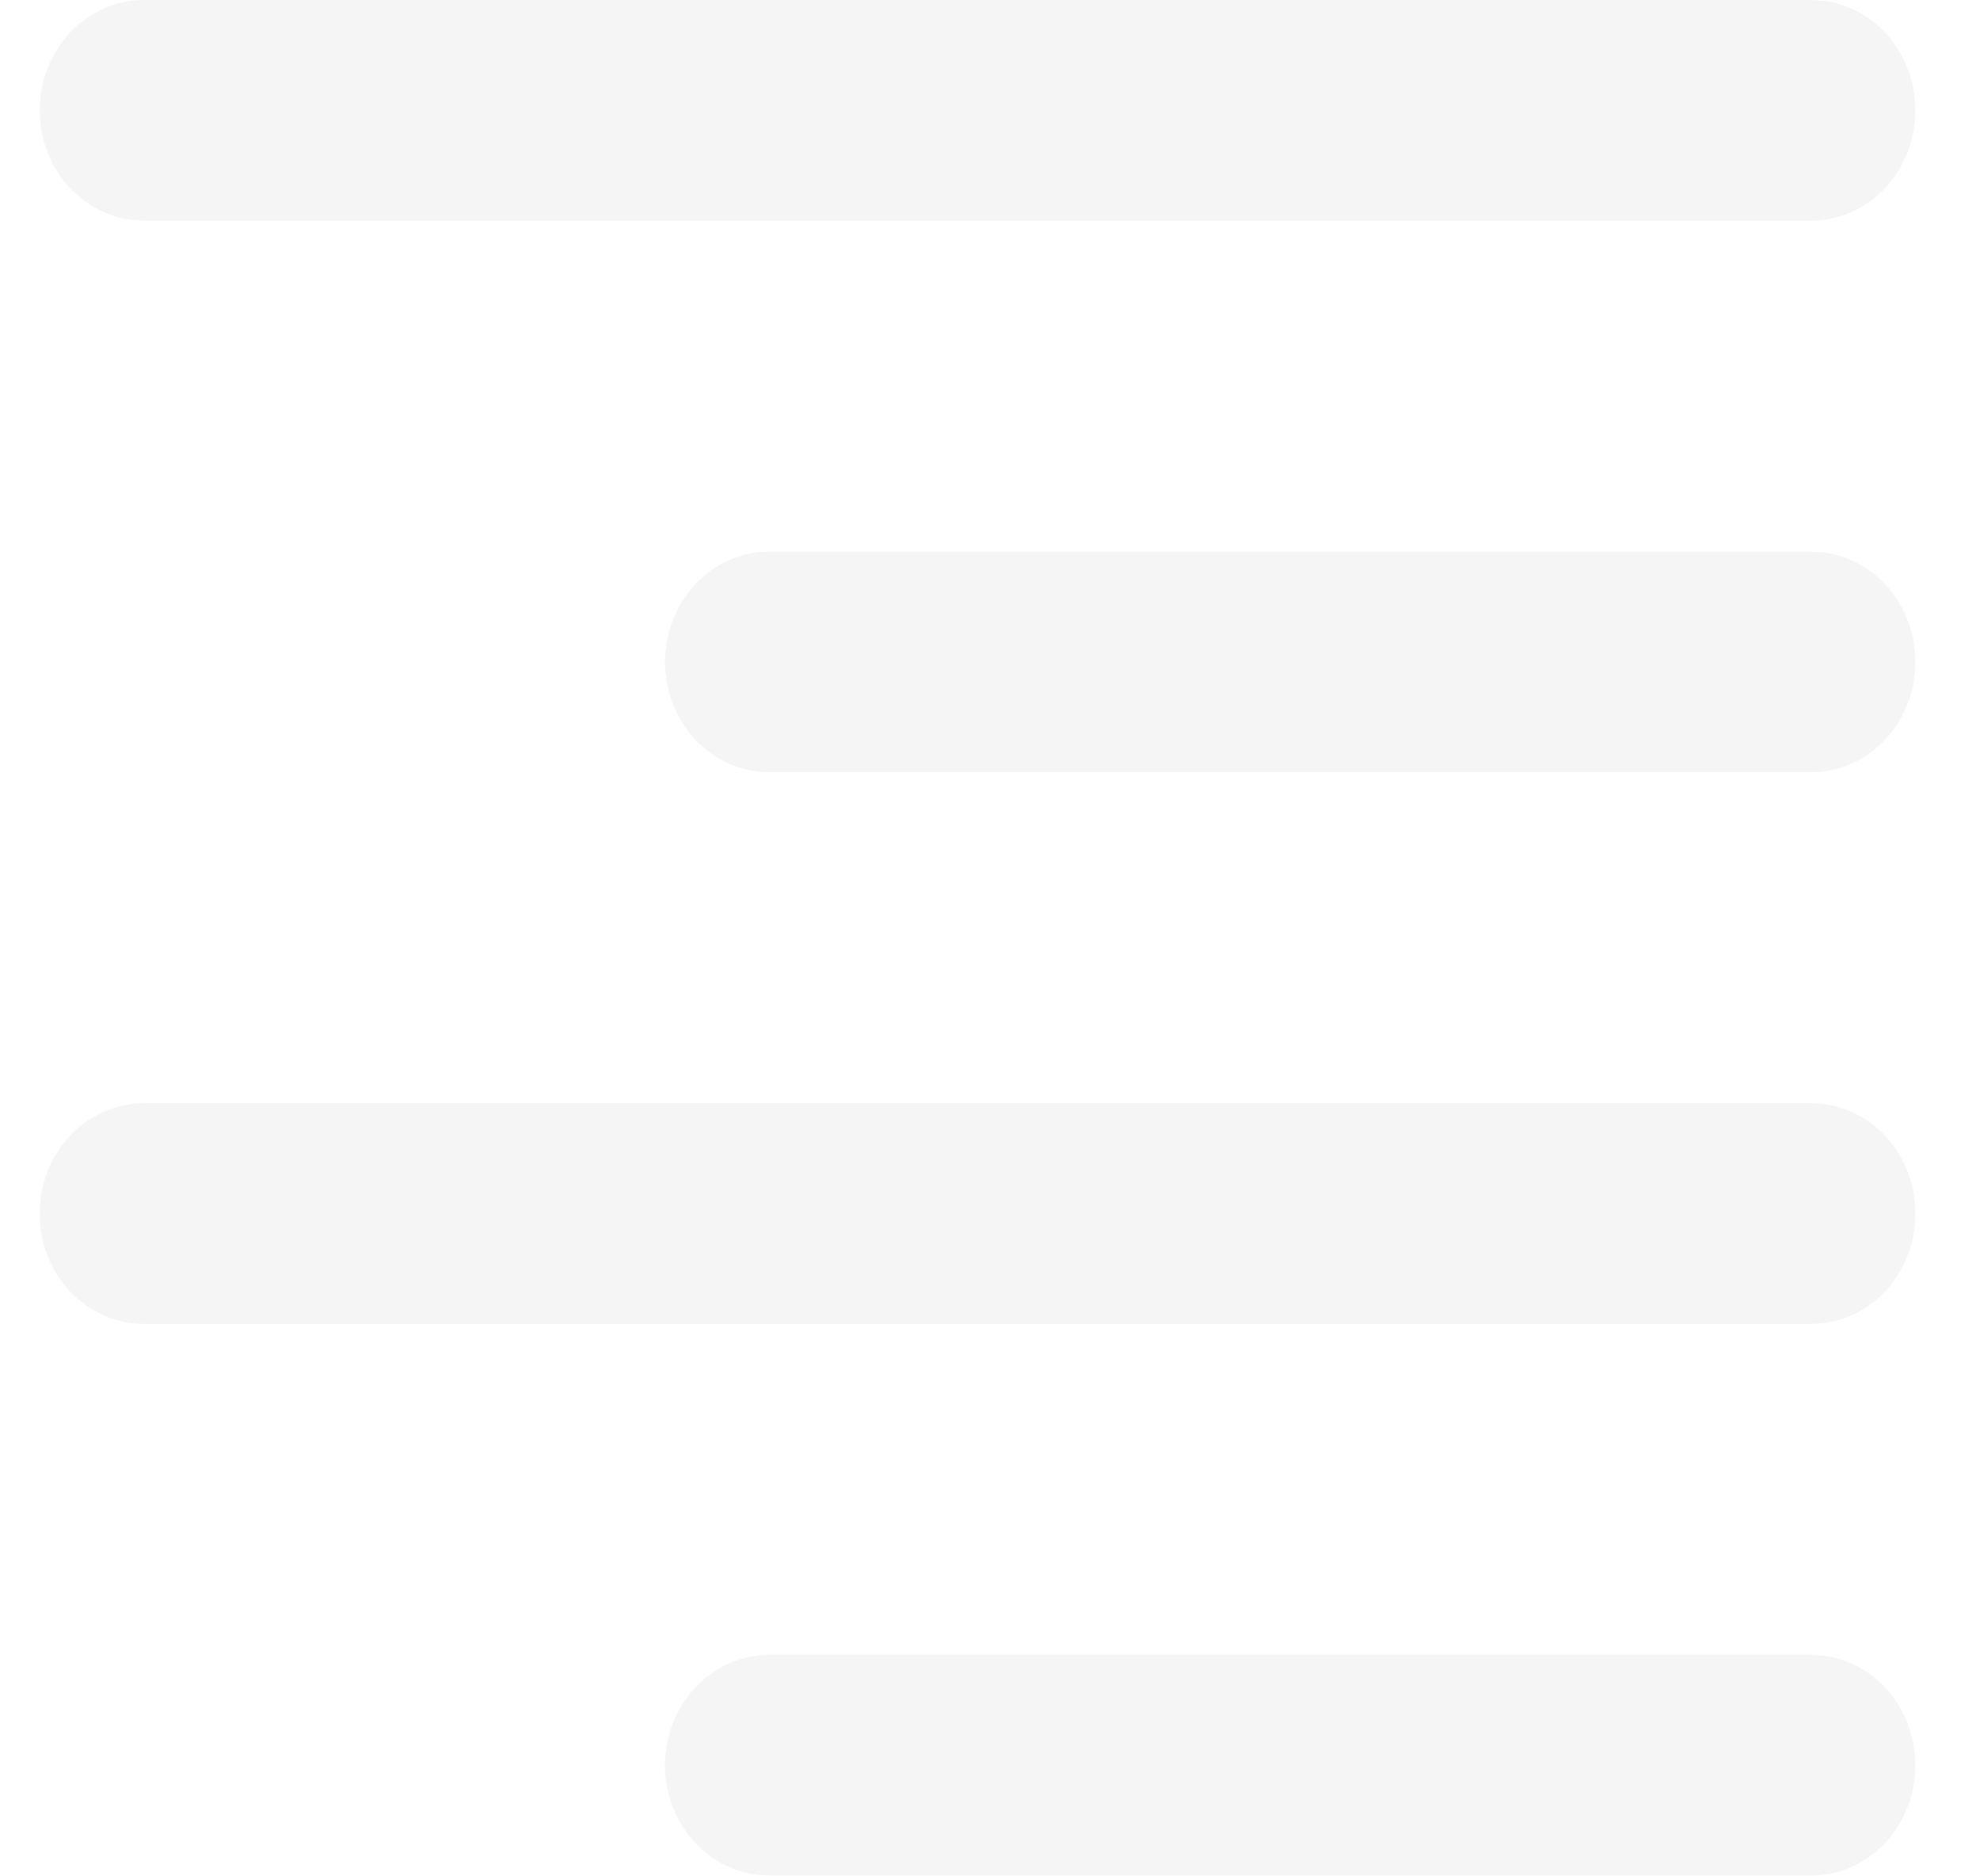
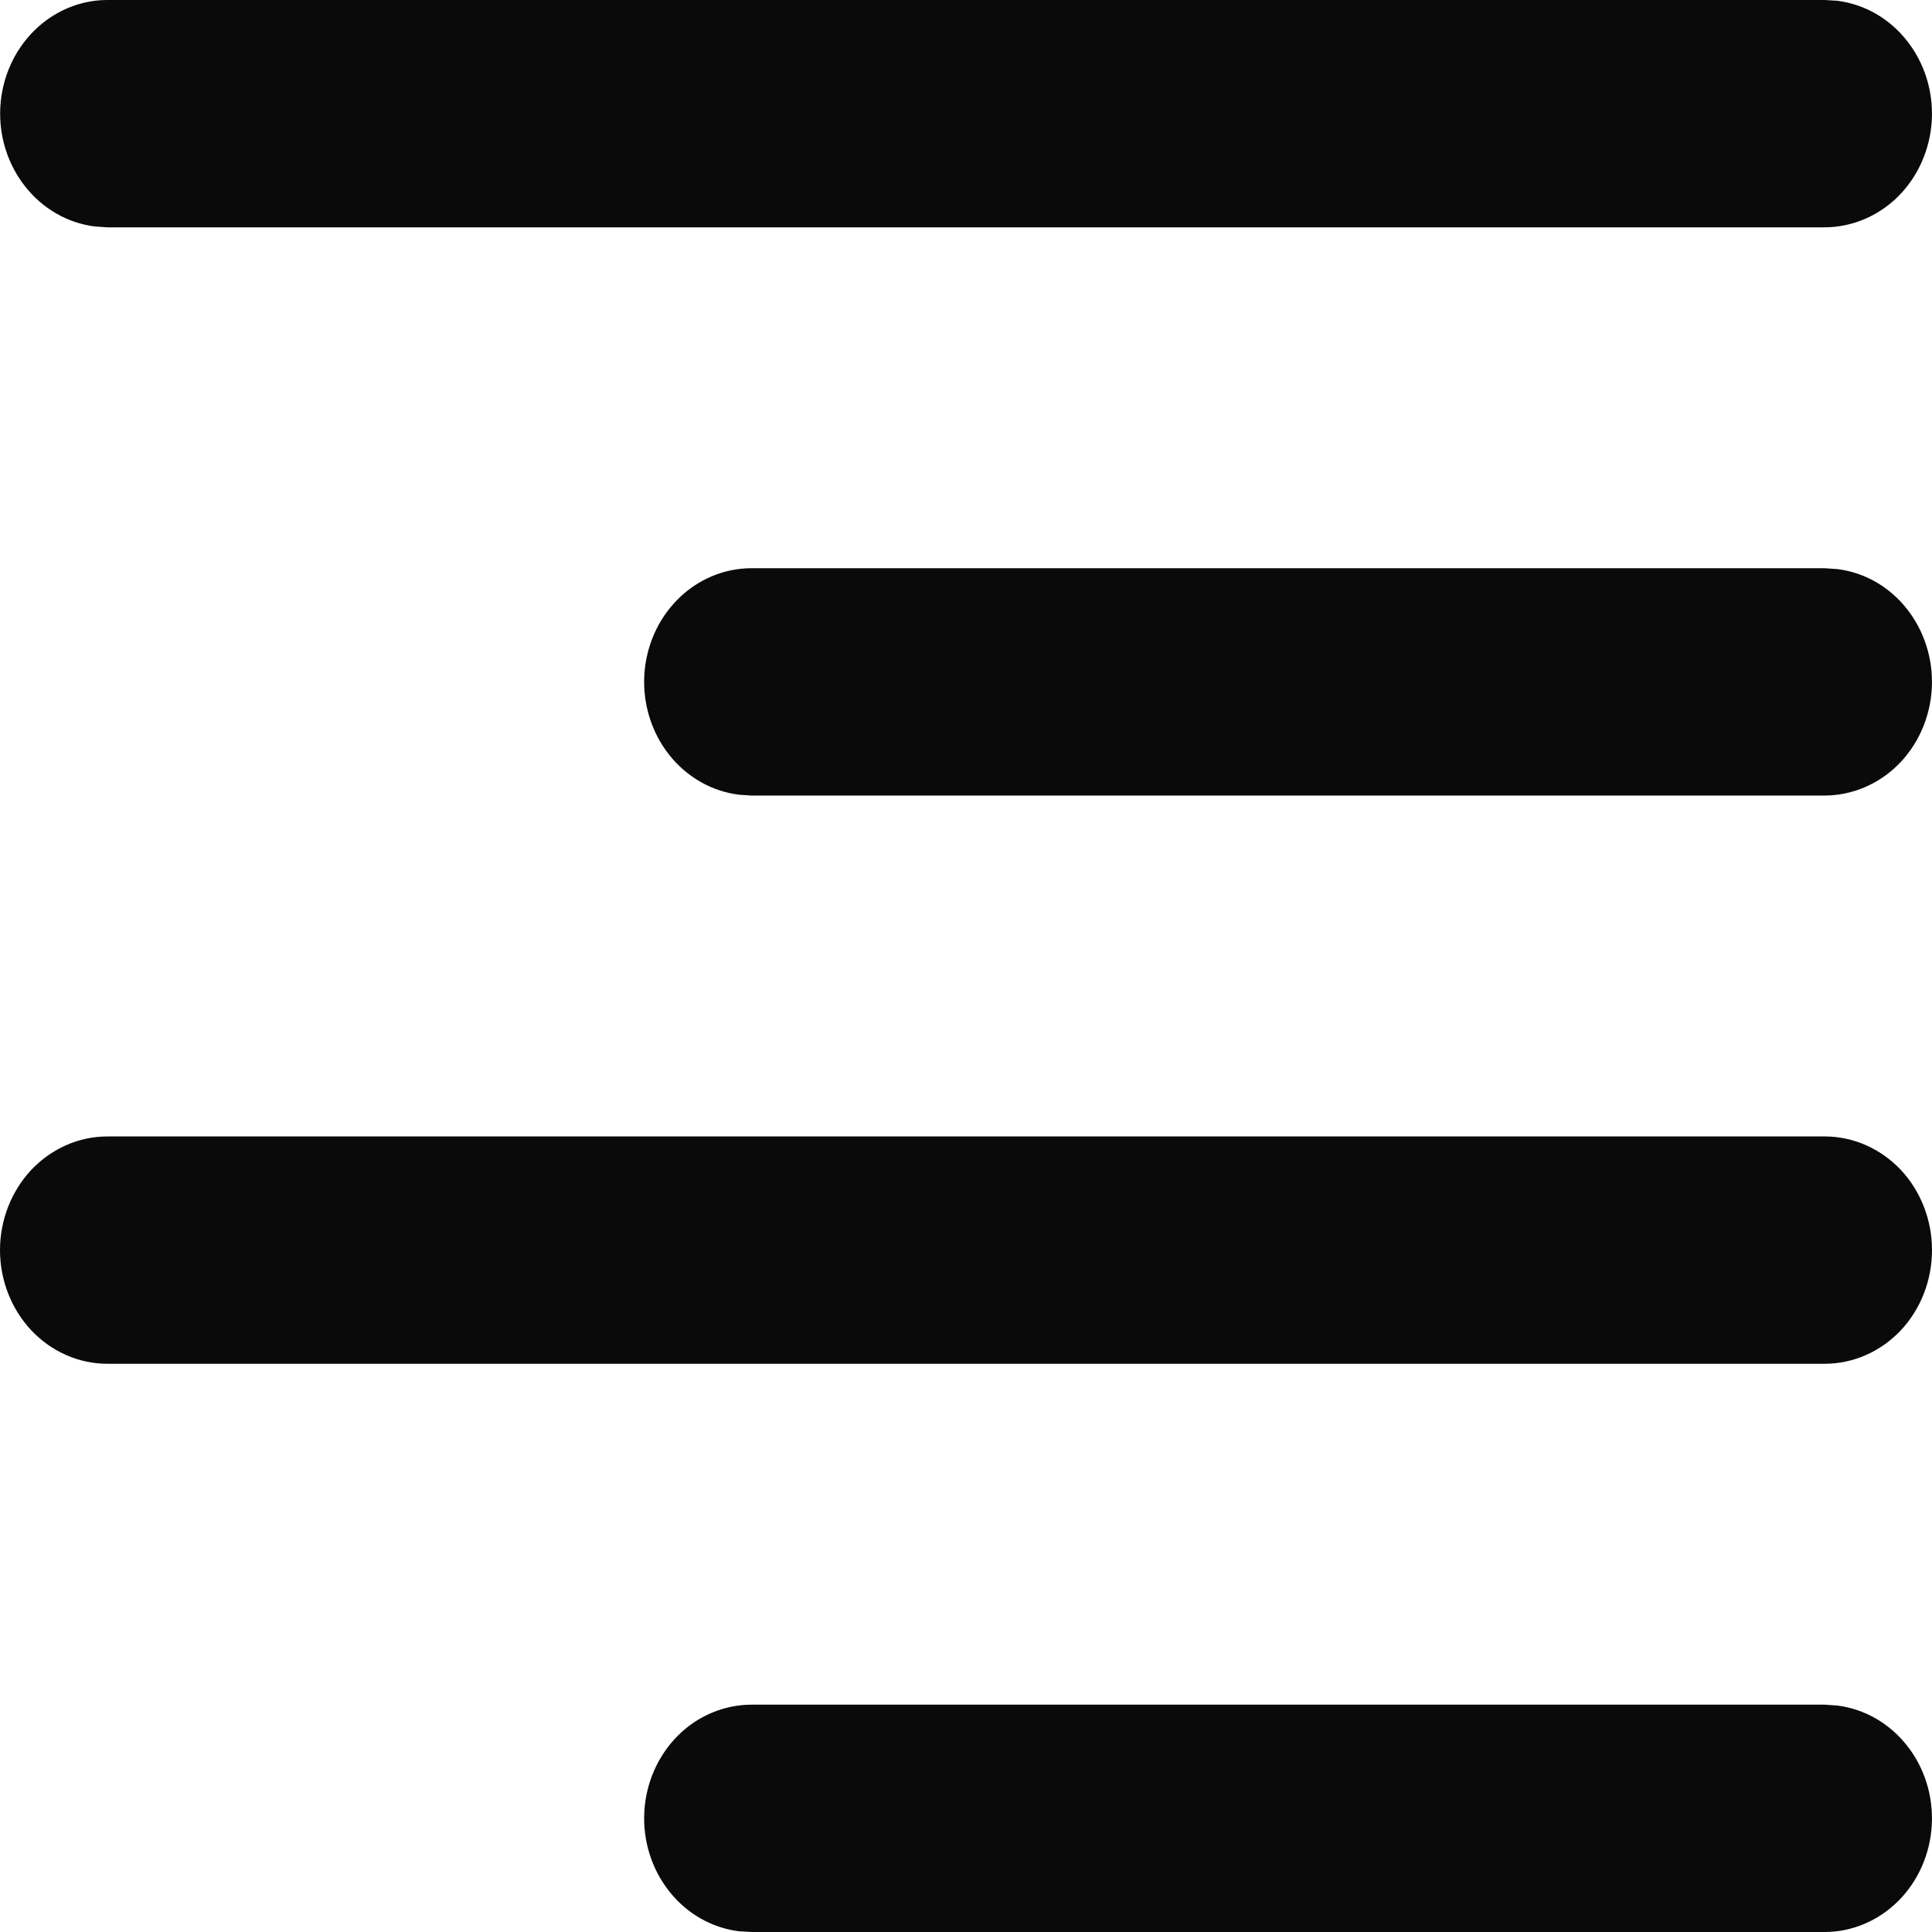
- <svg xmlns="http://www.w3.org/2000/svg" width="19" height="18" viewBox="0 0 19 18" fill="none">
-   <path d="M7.38 15.882C7.125 15.883 6.88 15.986 6.695 16.171C6.51 16.357 6.398 16.61 6.383 16.879C6.368 17.148 6.451 17.414 6.615 17.621C6.778 17.828 7.01 17.961 7.263 17.993L7.38 18H17.38C17.635 18 17.88 17.896 18.066 17.711C18.251 17.526 18.363 17.273 18.378 17.003C18.392 16.734 18.31 16.468 18.146 16.262C17.983 16.055 17.75 15.922 17.497 15.89L17.38 15.882H7.38ZM1.38 10.588C1.115 10.588 0.861 10.7 0.673 10.898C0.486 11.097 0.38 11.366 0.38 11.647C0.38 11.928 0.486 12.197 0.673 12.396C0.861 12.594 1.115 12.706 1.38 12.706H17.38C17.646 12.706 17.9 12.594 18.087 12.396C18.275 12.197 18.38 11.928 18.38 11.647C18.38 11.366 18.275 11.097 18.087 10.898C17.9 10.7 17.646 10.588 17.38 10.588H1.38ZM7.38 5.294C7.125 5.294 6.88 5.398 6.695 5.583C6.51 5.768 6.398 6.021 6.383 6.291C6.368 6.56 6.451 6.826 6.615 7.033C6.778 7.239 7.01 7.372 7.263 7.404L7.38 7.412H17.38C17.635 7.411 17.88 7.308 18.066 7.123C18.251 6.938 18.363 6.684 18.378 6.415C18.392 6.146 18.31 5.88 18.146 5.673C17.983 5.466 17.75 5.333 17.497 5.302L17.38 5.294H7.38ZM1.38 0C1.125 0 0.88 0.104 0.695 0.289C0.51 0.474 0.398 0.727 0.383 0.997C0.368 1.266 0.451 1.531 0.615 1.738C0.778 1.945 1.01 2.078 1.263 2.11L1.38 2.118H17.38C17.635 2.117 17.88 2.014 18.066 1.829C18.251 1.643 18.363 1.39 18.378 1.121C18.392 0.851 18.31 0.586 18.146 0.379C17.983 0.172 17.75 0.039 17.497 0.007L17.38 0H1.38Z" fill="#F5F5F5" />
+ <svg xmlns="http://www.w3.org/2000/svg" width="18" height="18" viewBox="0 0 18 18" fill="none">
+   <path d="M7 15.882C6.746 15.883 6.5 15.986 6.315 16.171C6.13 16.357 6.018 16.61 6.003 16.879C5.988 17.148 6.071 17.414 6.235 17.621C6.398 17.828 6.63 17.961 6.883 17.993L7 18H17C17.255 18 17.5 17.896 17.686 17.711C17.871 17.526 17.983 17.273 17.998 17.003C18.013 16.734 17.93 16.468 17.766 16.262C17.603 16.055 17.371 15.922 17.117 15.89L17 15.882H7ZM1 10.588C0.735 10.588 0.481 10.7 0.293 10.898C0.106 11.097 0 11.366 0 11.647C0 11.928 0.106 12.197 0.293 12.396C0.481 12.594 0.735 12.706 1 12.706H17C17.266 12.706 17.52 12.594 17.708 12.396C17.895 12.197 18 11.928 18 11.647C18 11.366 17.895 11.097 17.708 10.898C17.52 10.7 17.266 10.588 17 10.588H1ZM7 5.294C6.746 5.294 6.5 5.398 6.315 5.583C6.13 5.768 6.018 6.021 6.003 6.291C5.988 6.56 6.071 6.826 6.235 7.033C6.398 7.239 6.63 7.372 6.883 7.404L7 7.412H17C17.255 7.411 17.5 7.308 17.686 7.123C17.871 6.938 17.983 6.684 17.998 6.415C18.013 6.146 17.93 5.88 17.766 5.673C17.603 5.466 17.371 5.333 17.117 5.302L17 5.294H7ZM1 0C0.746 0 0.5 0.104 0.315 0.289C0.13 0.474 0.018 0.727 0.003 0.997C-0.012 1.266 0.071 1.531 0.235 1.738C0.398 1.945 0.63 2.078 0.883 2.11L1 2.118H17C17.255 2.117 17.5 2.014 17.686 1.829C17.871 1.643 17.983 1.39 17.998 1.121C18.013 0.851 17.93 0.586 17.766 0.379C17.603 0.172 17.371 0.039 17.117 0.007L17 0H1Z" fill="#0A0A0A" />
</svg>
